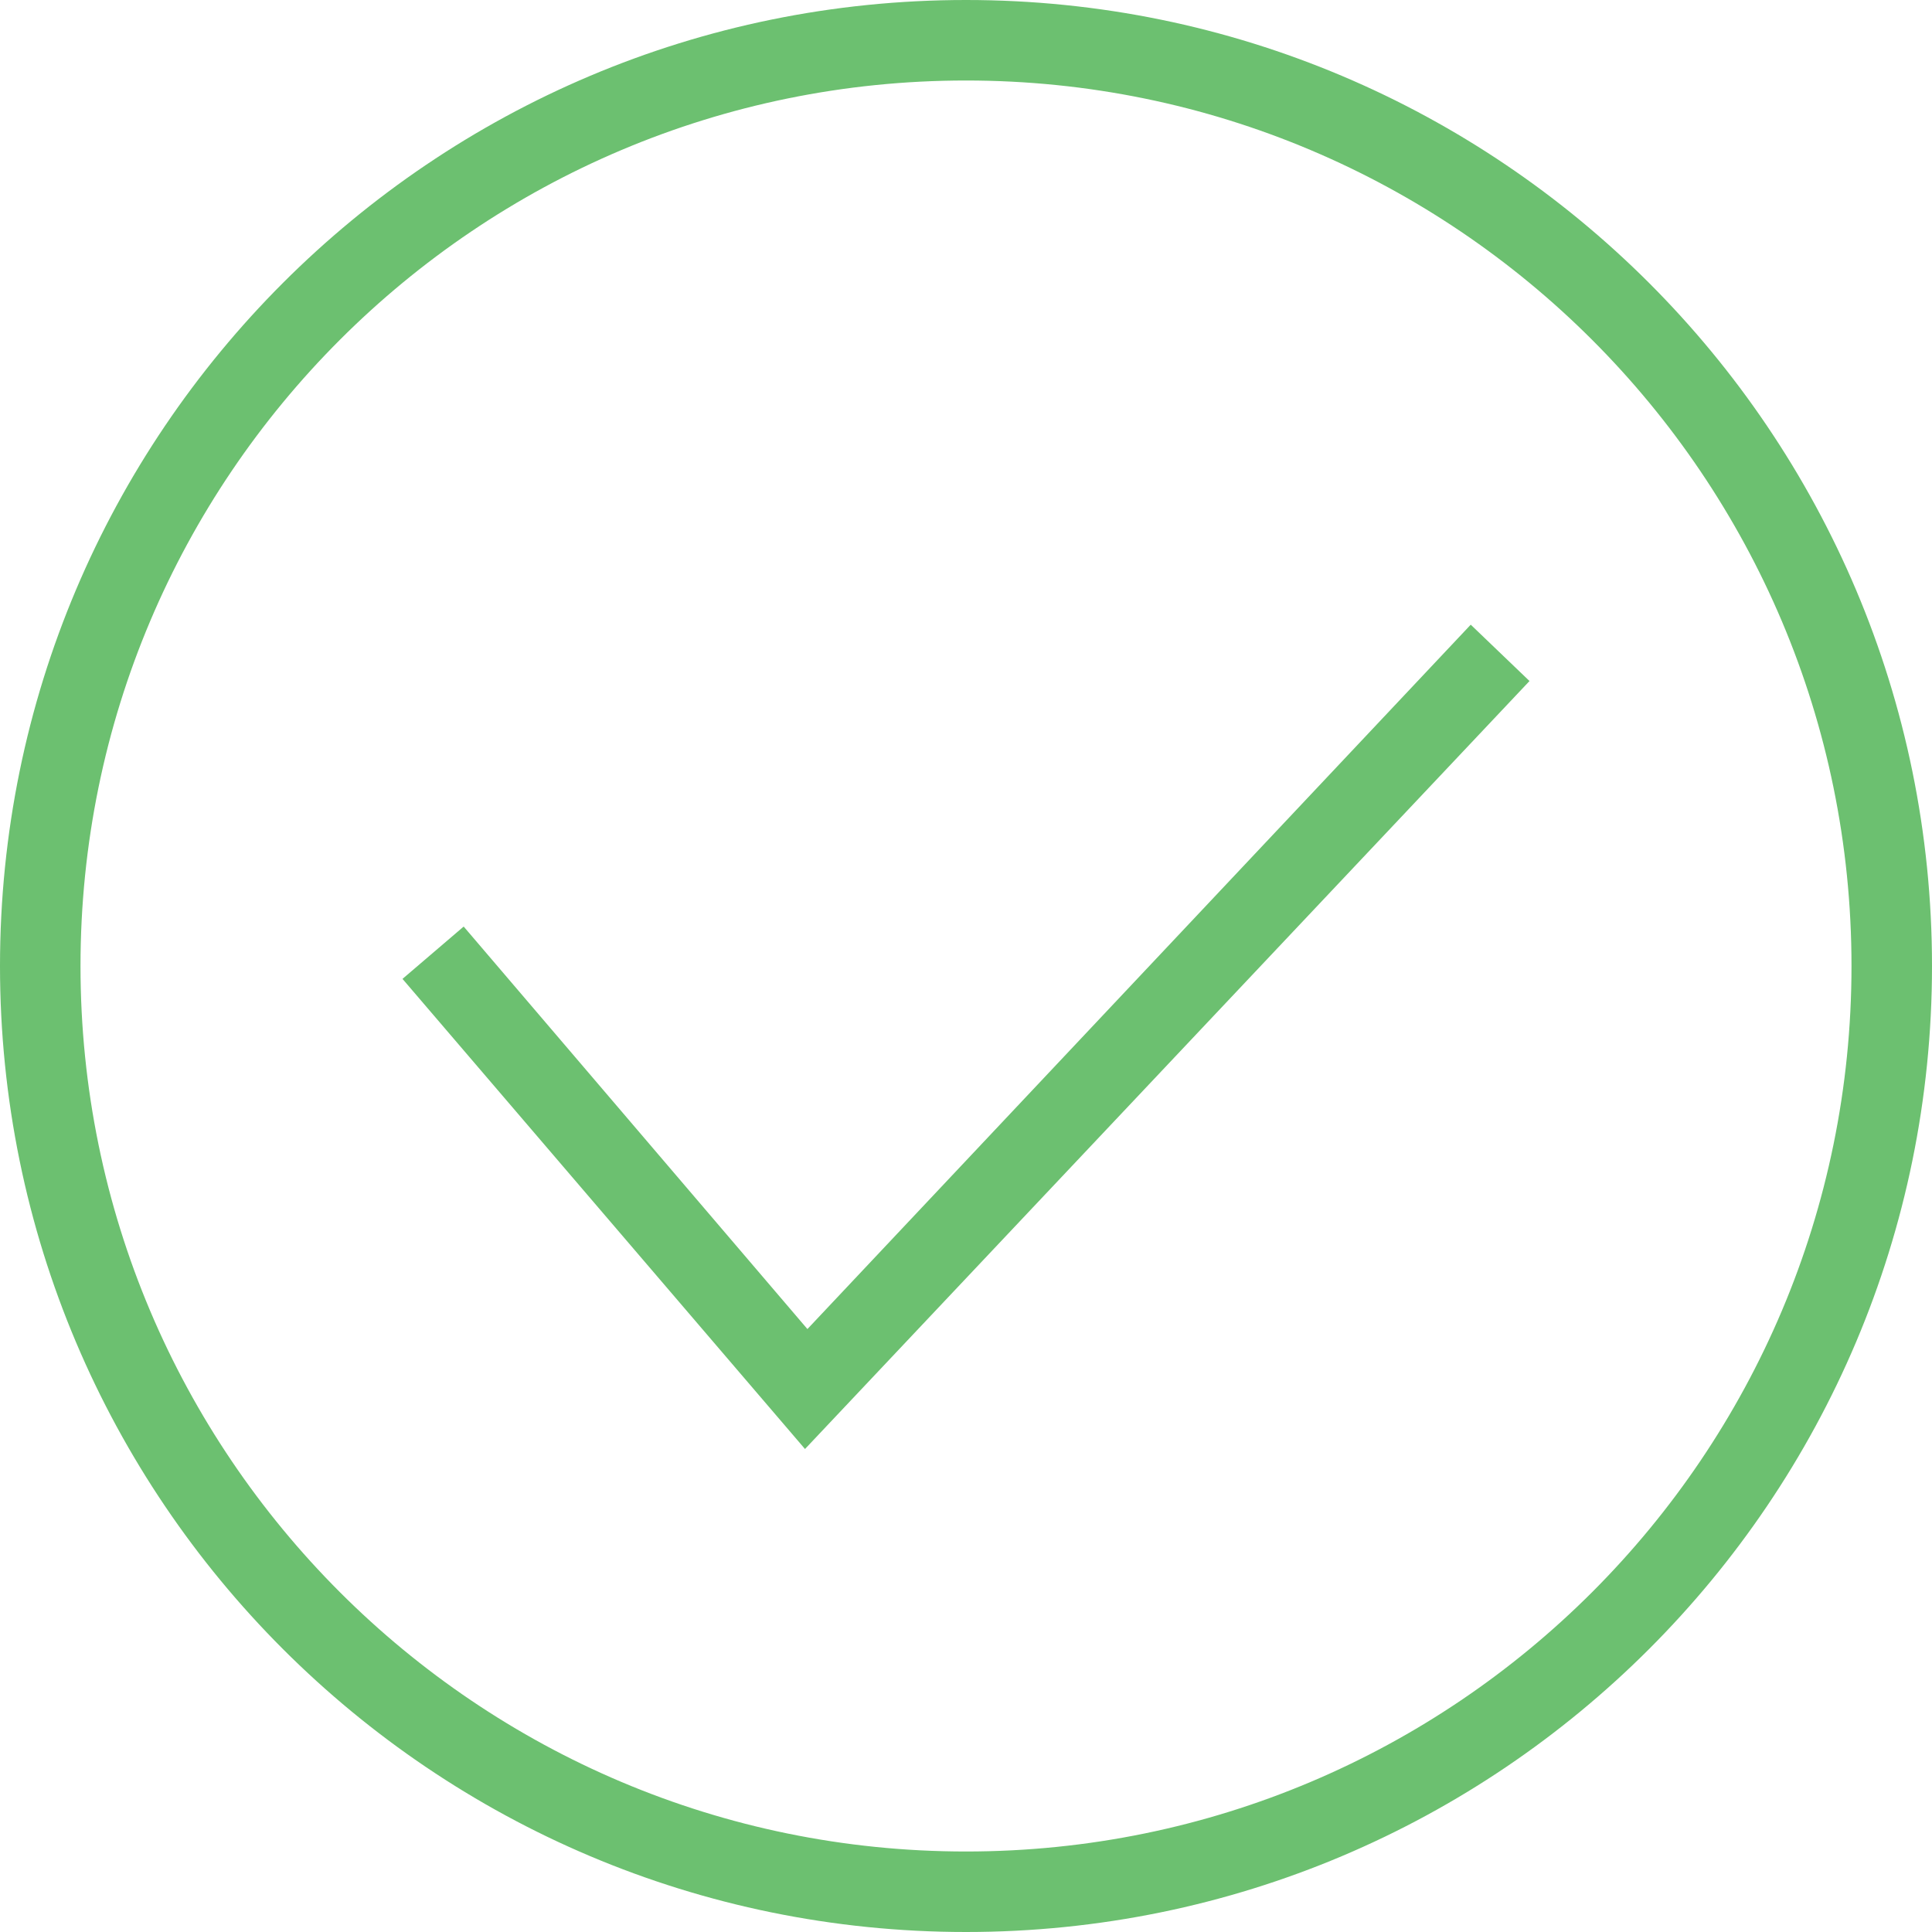
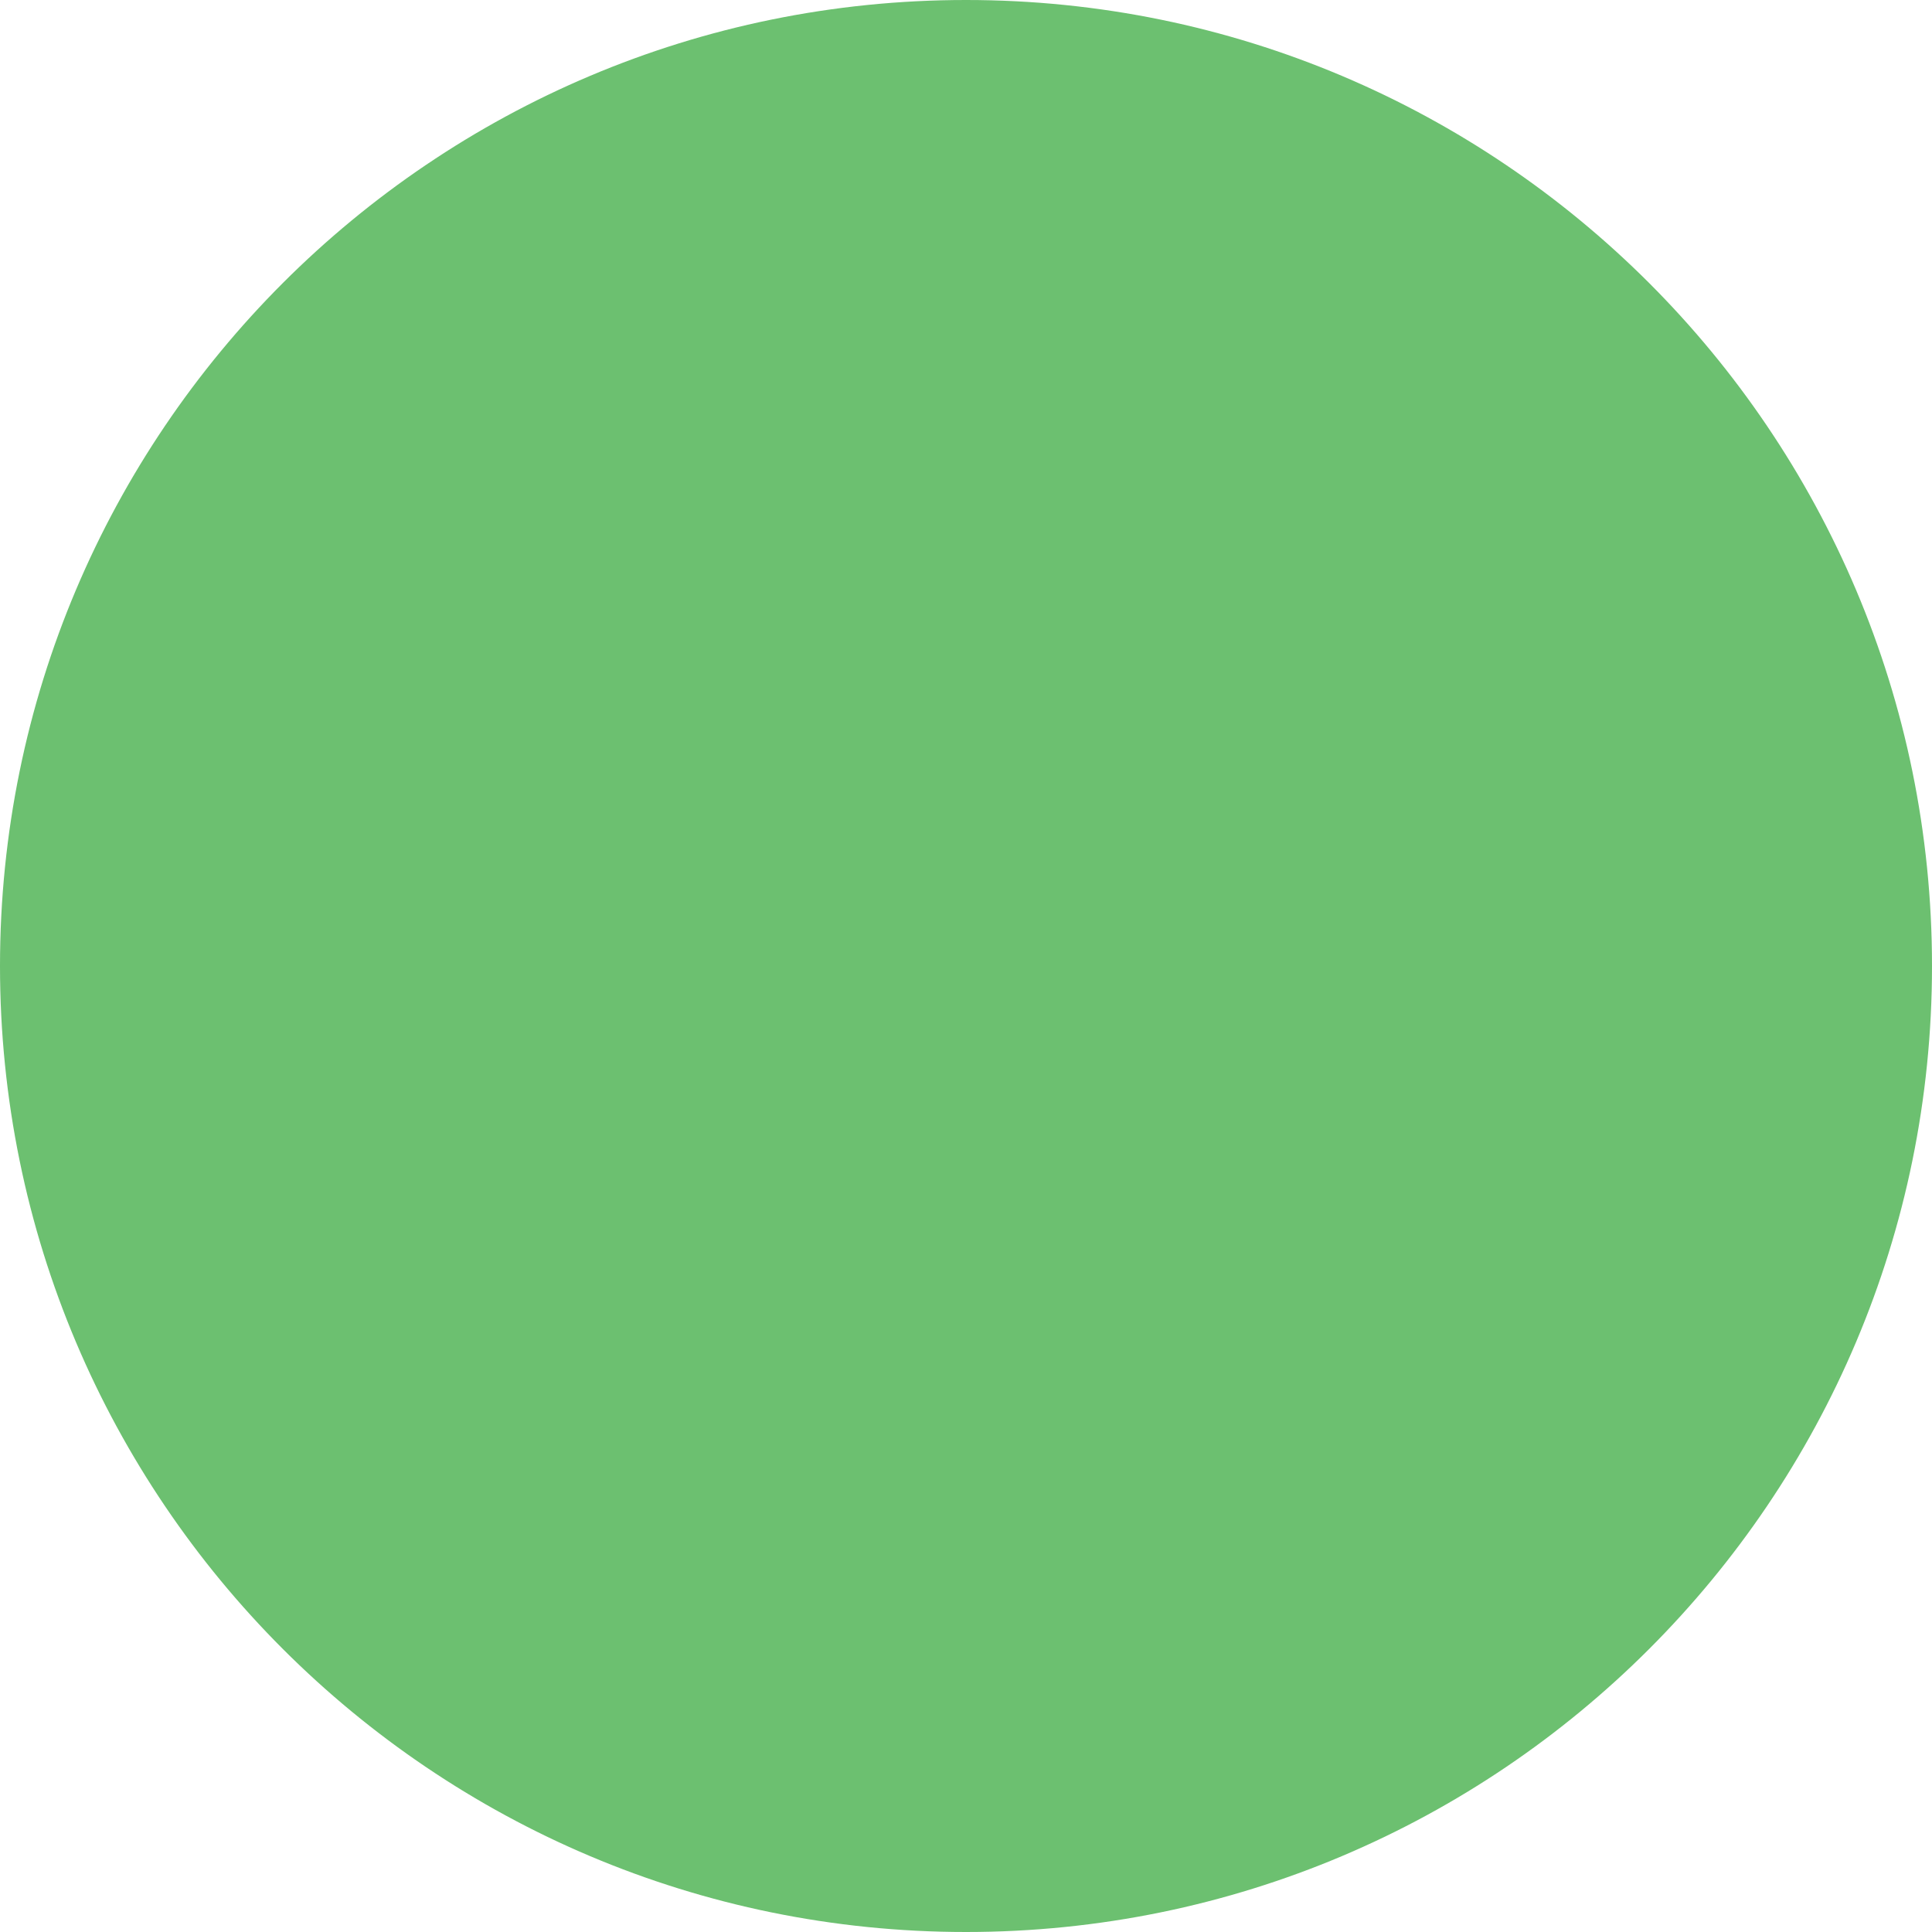
<svg xmlns="http://www.w3.org/2000/svg" id="Layer_1" data-name="Layer 1" viewBox="0 0 24 24">
-   <defs>
-     <style>.cls-1{fill:#6cc070;fill-rule:evenodd;}</style>
-   </defs>
-   <path class="cls-1" d="M12,0A12,12,0,1,1,0,12,12,12,0,0,1,12,0Zm0,1A11,11,0,1,1,1,12,11,11,0,0,1,12,1Zm7,7.46L10,18,5,12.16l.76-.65,4.27,5,8.24-8.75Z" />
+   <path style="fill:#6cc070" class="cls-1" d="M12,0A12,12,0,1,1,0,12,12,12,0,0,1,12,0Zm0,1A11,11,0,1,1,1,12,11,11,0,0,1,12,1Zm7,7.46L10,18,5,12.16l.76-.65,4.27,5,8.24-8.75Z" />
</svg>
